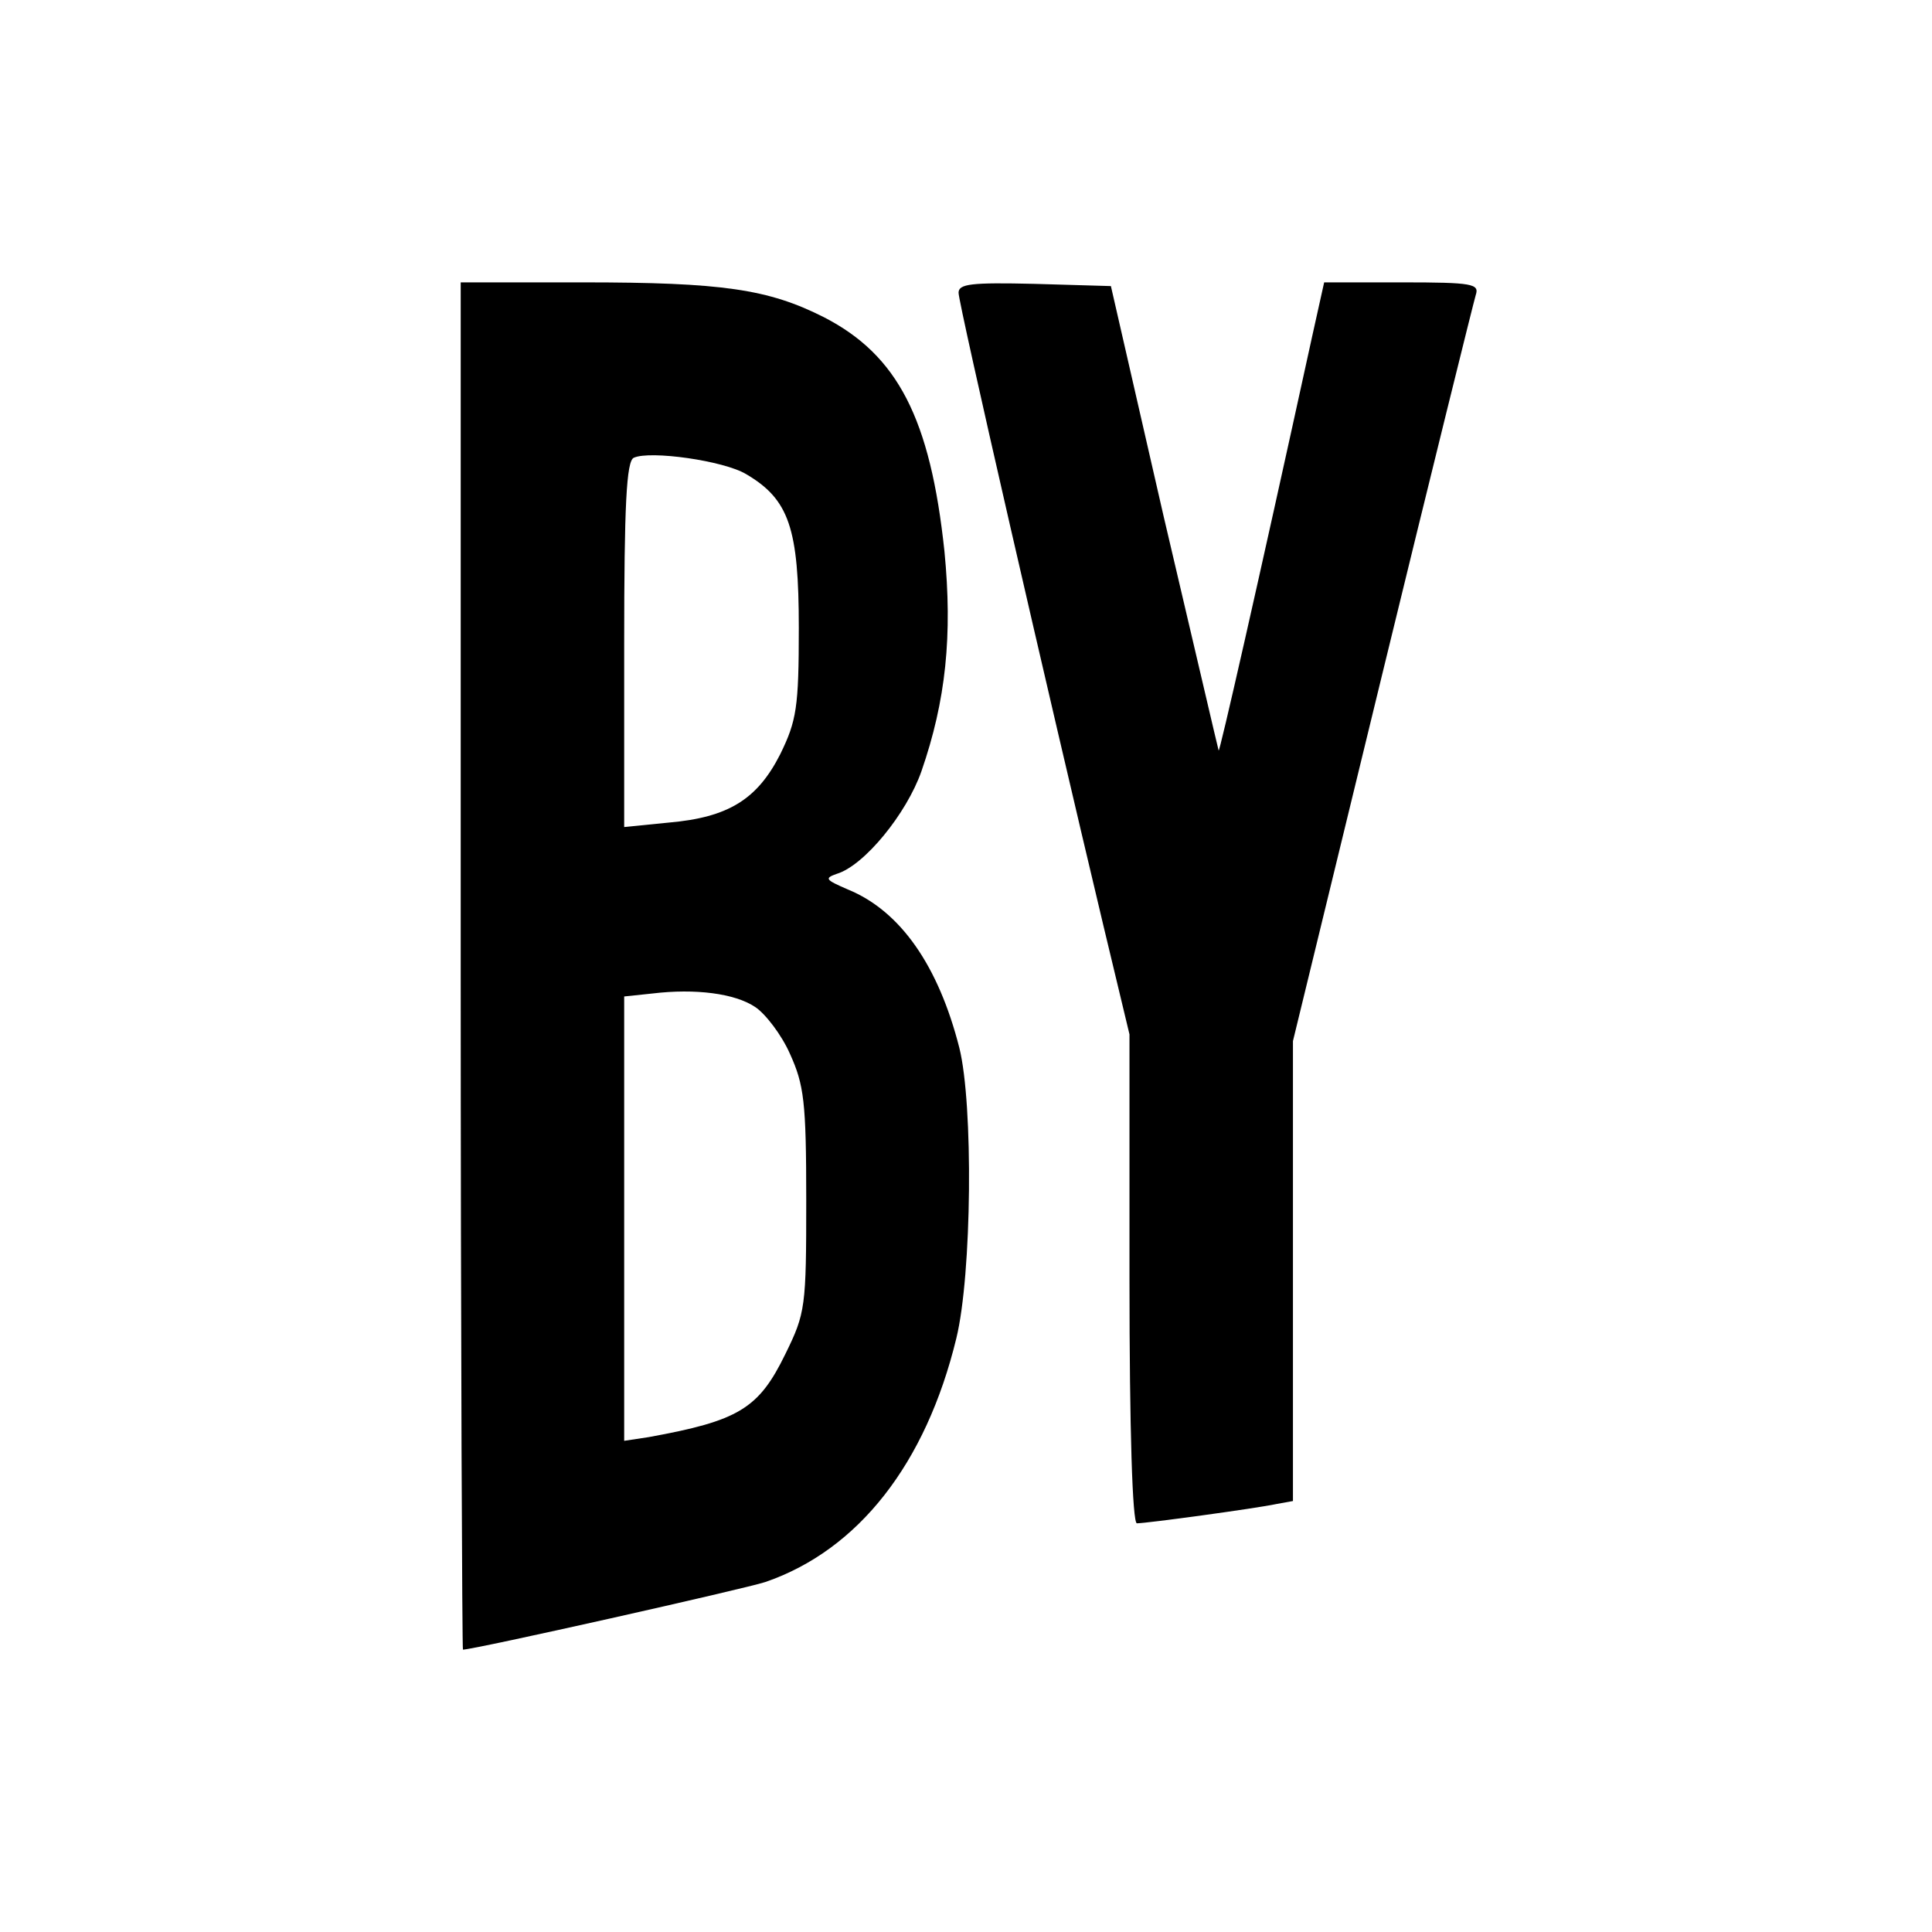
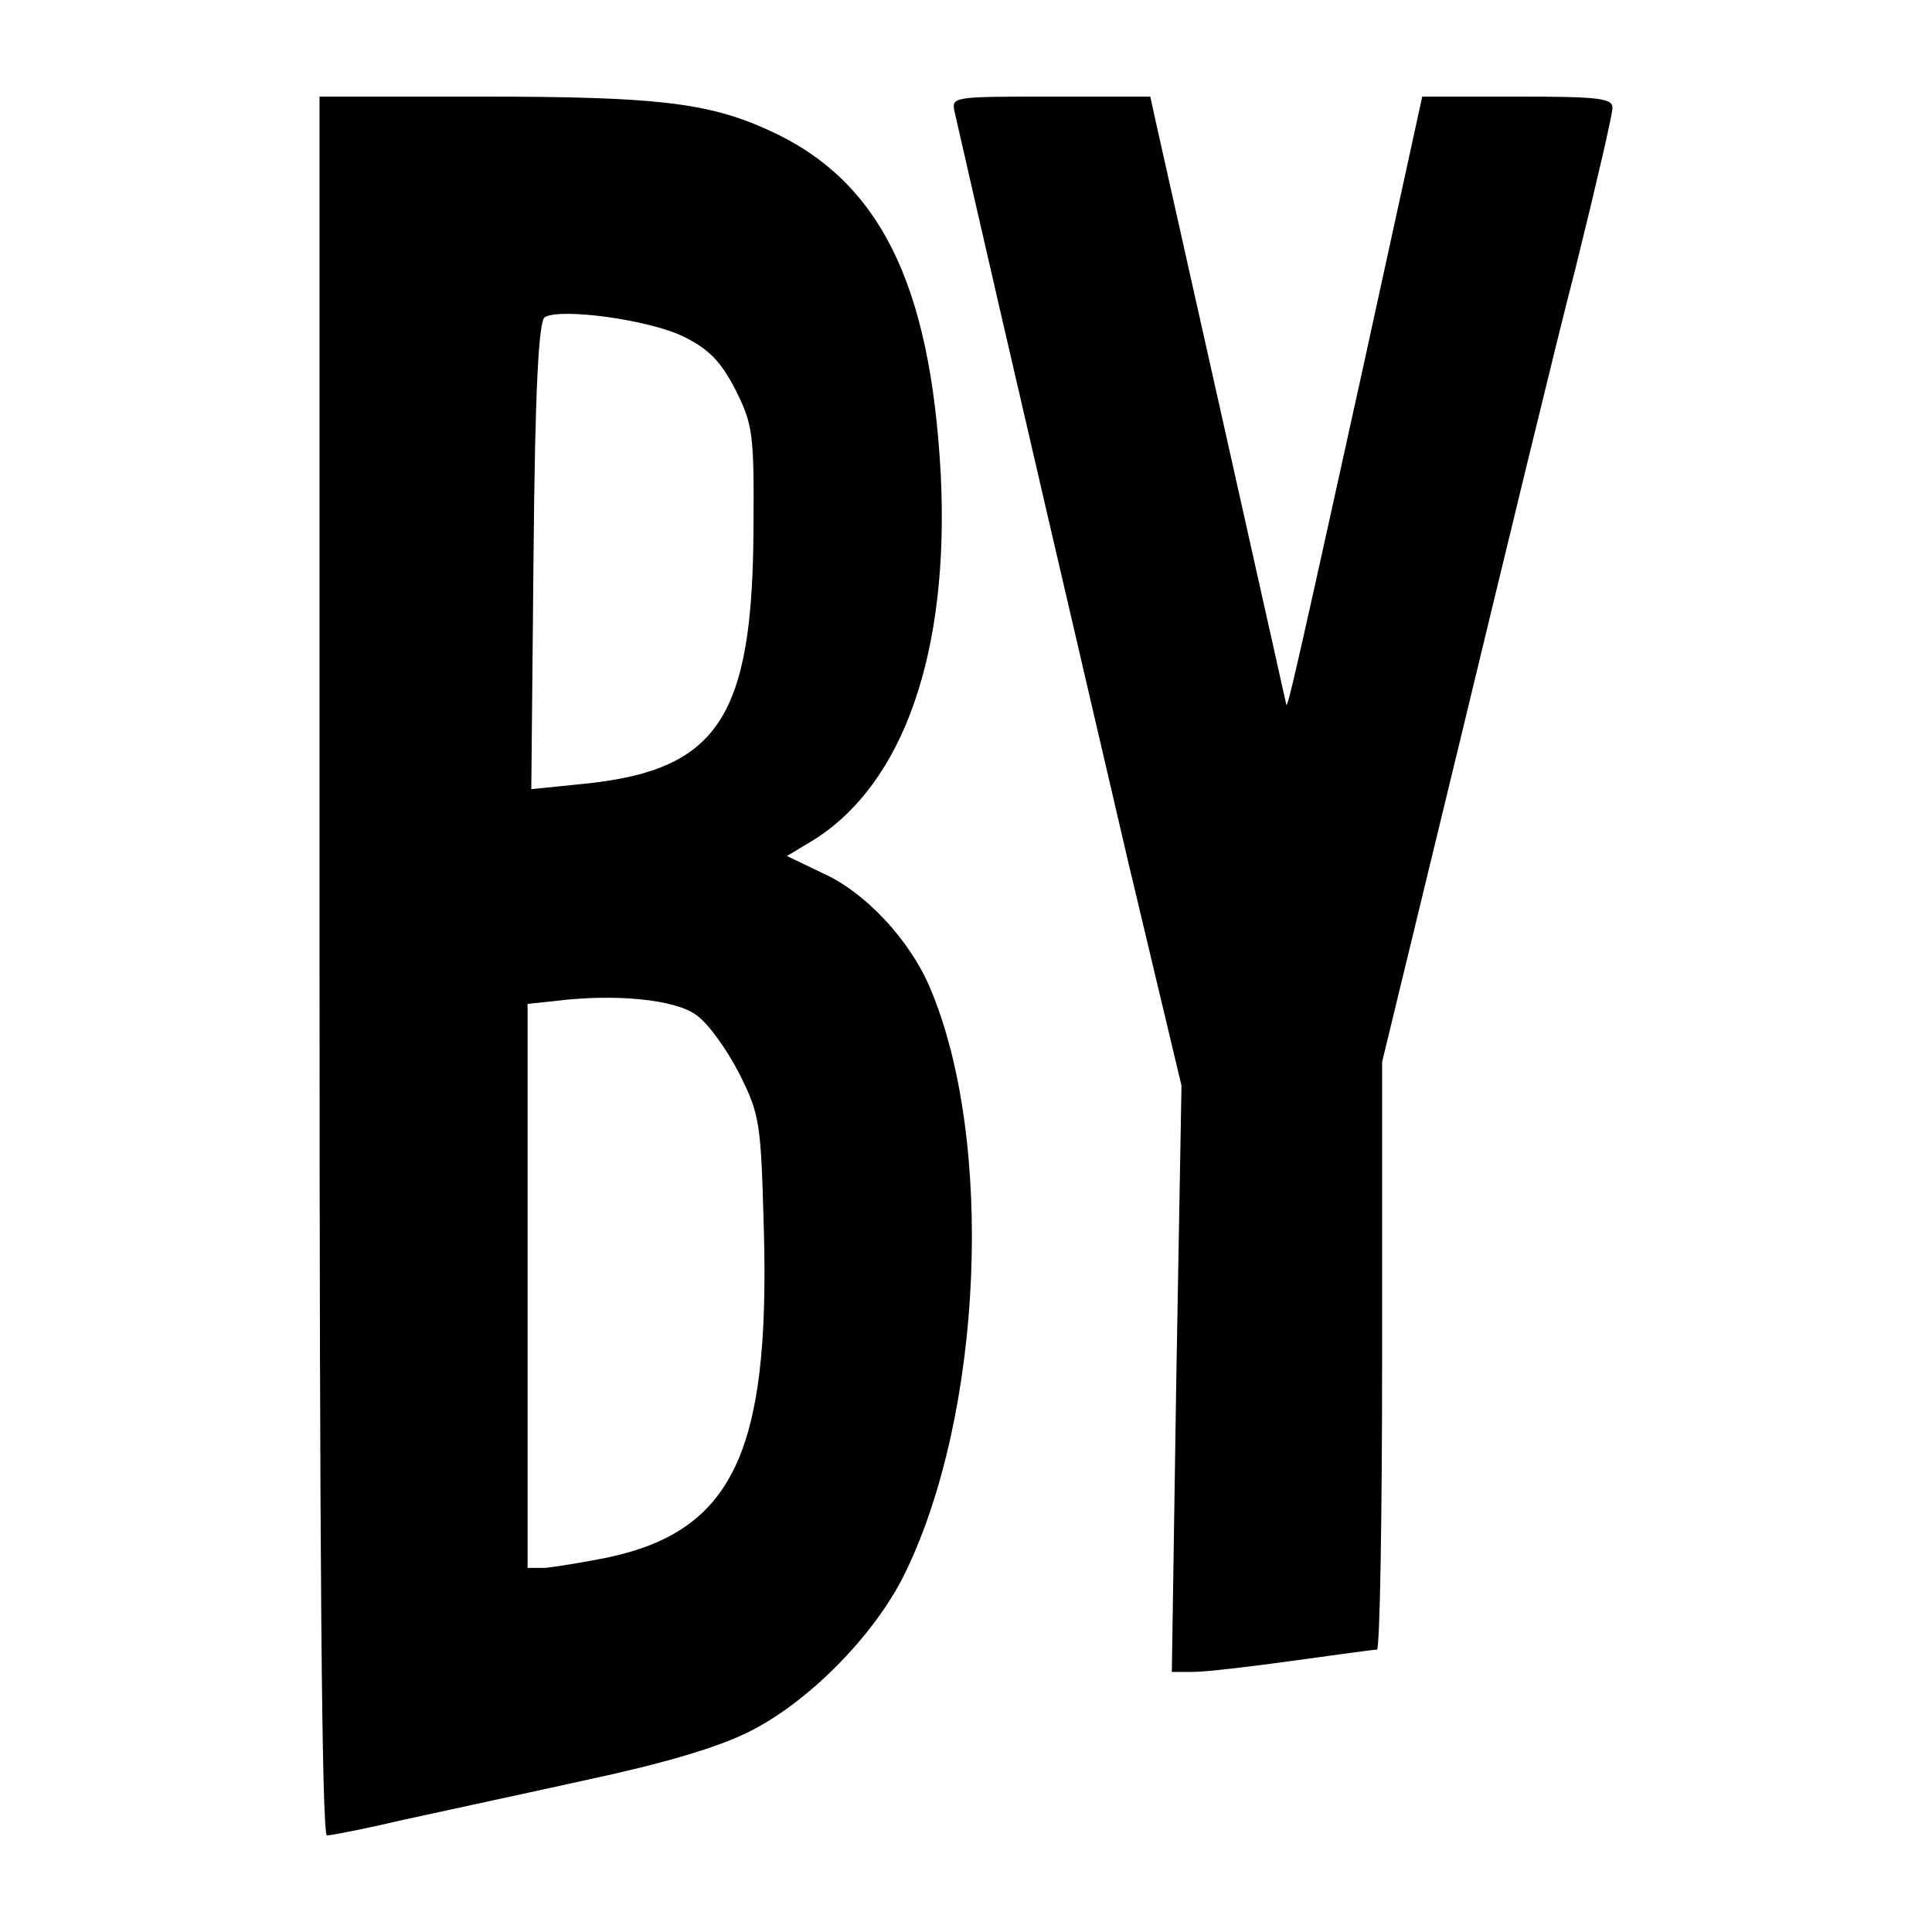
<svg xmlns="http://www.w3.org/2000/svg" version="1.0" width="260pt" height="260pt" viewBox="0 0 260 260" preserveAspectRatio="xMidYMid meet">
  <g transform="translate(0,260) scale(0.1,-0.1)" fill="#000000" stroke="none">
-     <path d="M620 1300 c0 -506 2 -920 3 -920 15 0 380 82 407 91 125 43 216 159 257 328 21 86 23 315 4 391 -28 110 -79 184 -150 213 -30 13 -32 15 -15 21 37 11 94 81 114 138 33 95 42 183 31 296 -19 179 -63 264 -162 315 -75 38 -137 47 -325 47 l-164 0 0 -920z m384 662 c58 -34 71 -73 71 -207 0 -107 -3 -125 -25 -170 -31 -61 -70 -85 -150 -92 l-60 -6 0 246 c0 187 3 247 13 251 22 10 121 -4 151 -22z m12 -717 c14 -9 36 -38 47 -63 19 -42 22 -64 22 -197 0 -144 -1 -152 -28 -207 -36 -74 -63 -90 -184 -112 l-33 -5 0 299 0 299 38 4 c58 7 111 0 138 -18z" />
-     <path d="M1290 2206 c0 -15 119 -533 195 -852 l35 -146 0 -329 c0 -203 4 -329 10 -329 13 0 160 20 188 26 l22 4 0 310 0 309 120 493 c66 271 123 501 126 511 5 15 -4 17 -99 17 l-105 0 -16 -72 c-75 -343 -125 -562 -126 -558 -1 3 -34 145 -74 315 l-71 310 -103 3 c-85 2 -102 0 -102 -12z" />
+     <path d="M430 1300 c0 -782 3 -1170 10 -1170 6 0 52 9 103 21 50 11 162 35 248 54 103 22 177 44 218 65 80 40 168 130 208 211 106 215 122 586 34 791 -27 63 -86 127 -144 153 l-48 23 35 21 c122 76 184 253 172 493 -14 258 -83 396 -232 463 -81 37 -152 45 -386 45 l-218 0 0 -1170z m490 847 c34 -17 50 -33 70 -72 23 -46 25 -59 24 -185 -1 -257 -48 -327 -230 -345 l-69 -7 3 313 c2 227 7 316 15 322 20 13 140 -3 187 -26z m17 -913 c16 -11 41 -46 58 -79 28 -56 29 -66 33 -212 8 -297 -42 -403 -210 -439 -35 -7 -73 -13 -85 -14 l-23 0 0 379 0 380 38 4 c80 10 161 2 189 -19z" />
+     <path d="M1285 2448 c73 -321 180 -779 234 -1011 l71 -298 -7 -395 -6 -394 29 0 c16 0 76 7 134 15 58 8 108 15 113 15 4 0 7 178 7 395 l0 396 106 437 c58 240 127 526 155 634 27 109 49 204 49 213 0 13 -20 15 -128 15 l-128 0 -78 -357 c-87 -395 -104 -471 -105 -461 -1 4 -39 175 -85 380 -46 205 -87 388 -91 406 l-7 32 -134 0 c-134 0 -134 0 -129 -22z" />
  </g>
</svg>
